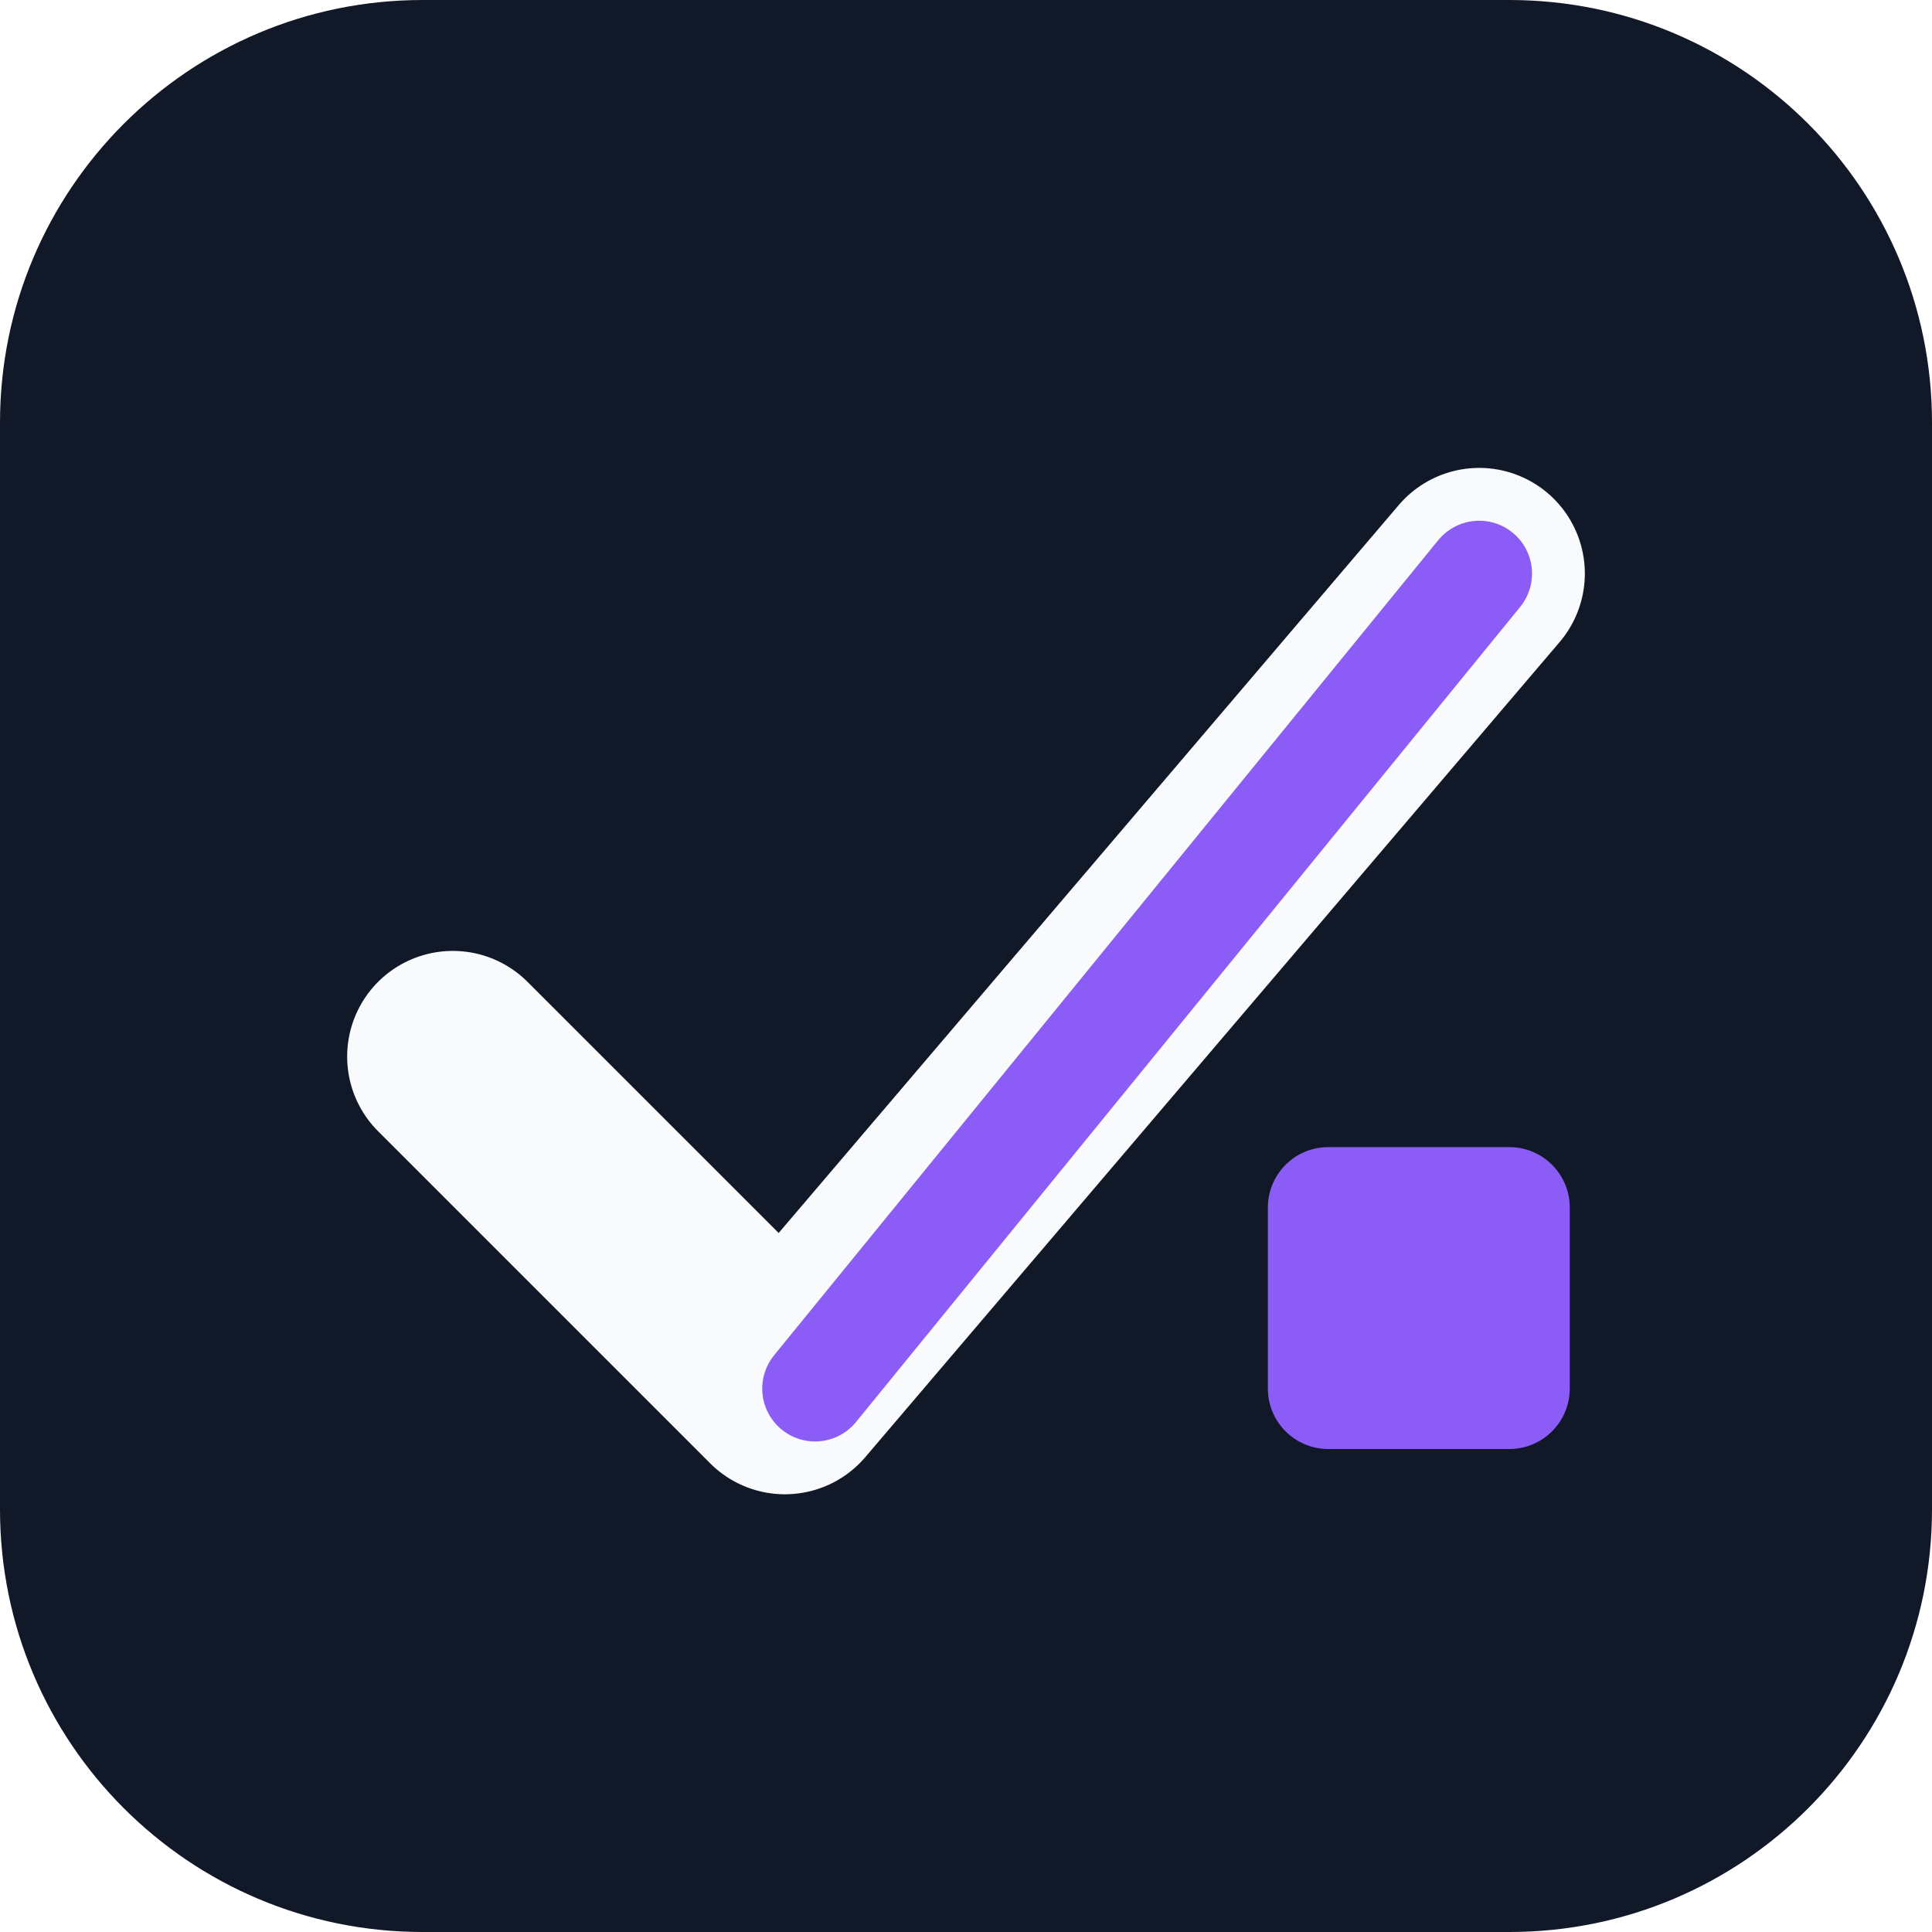
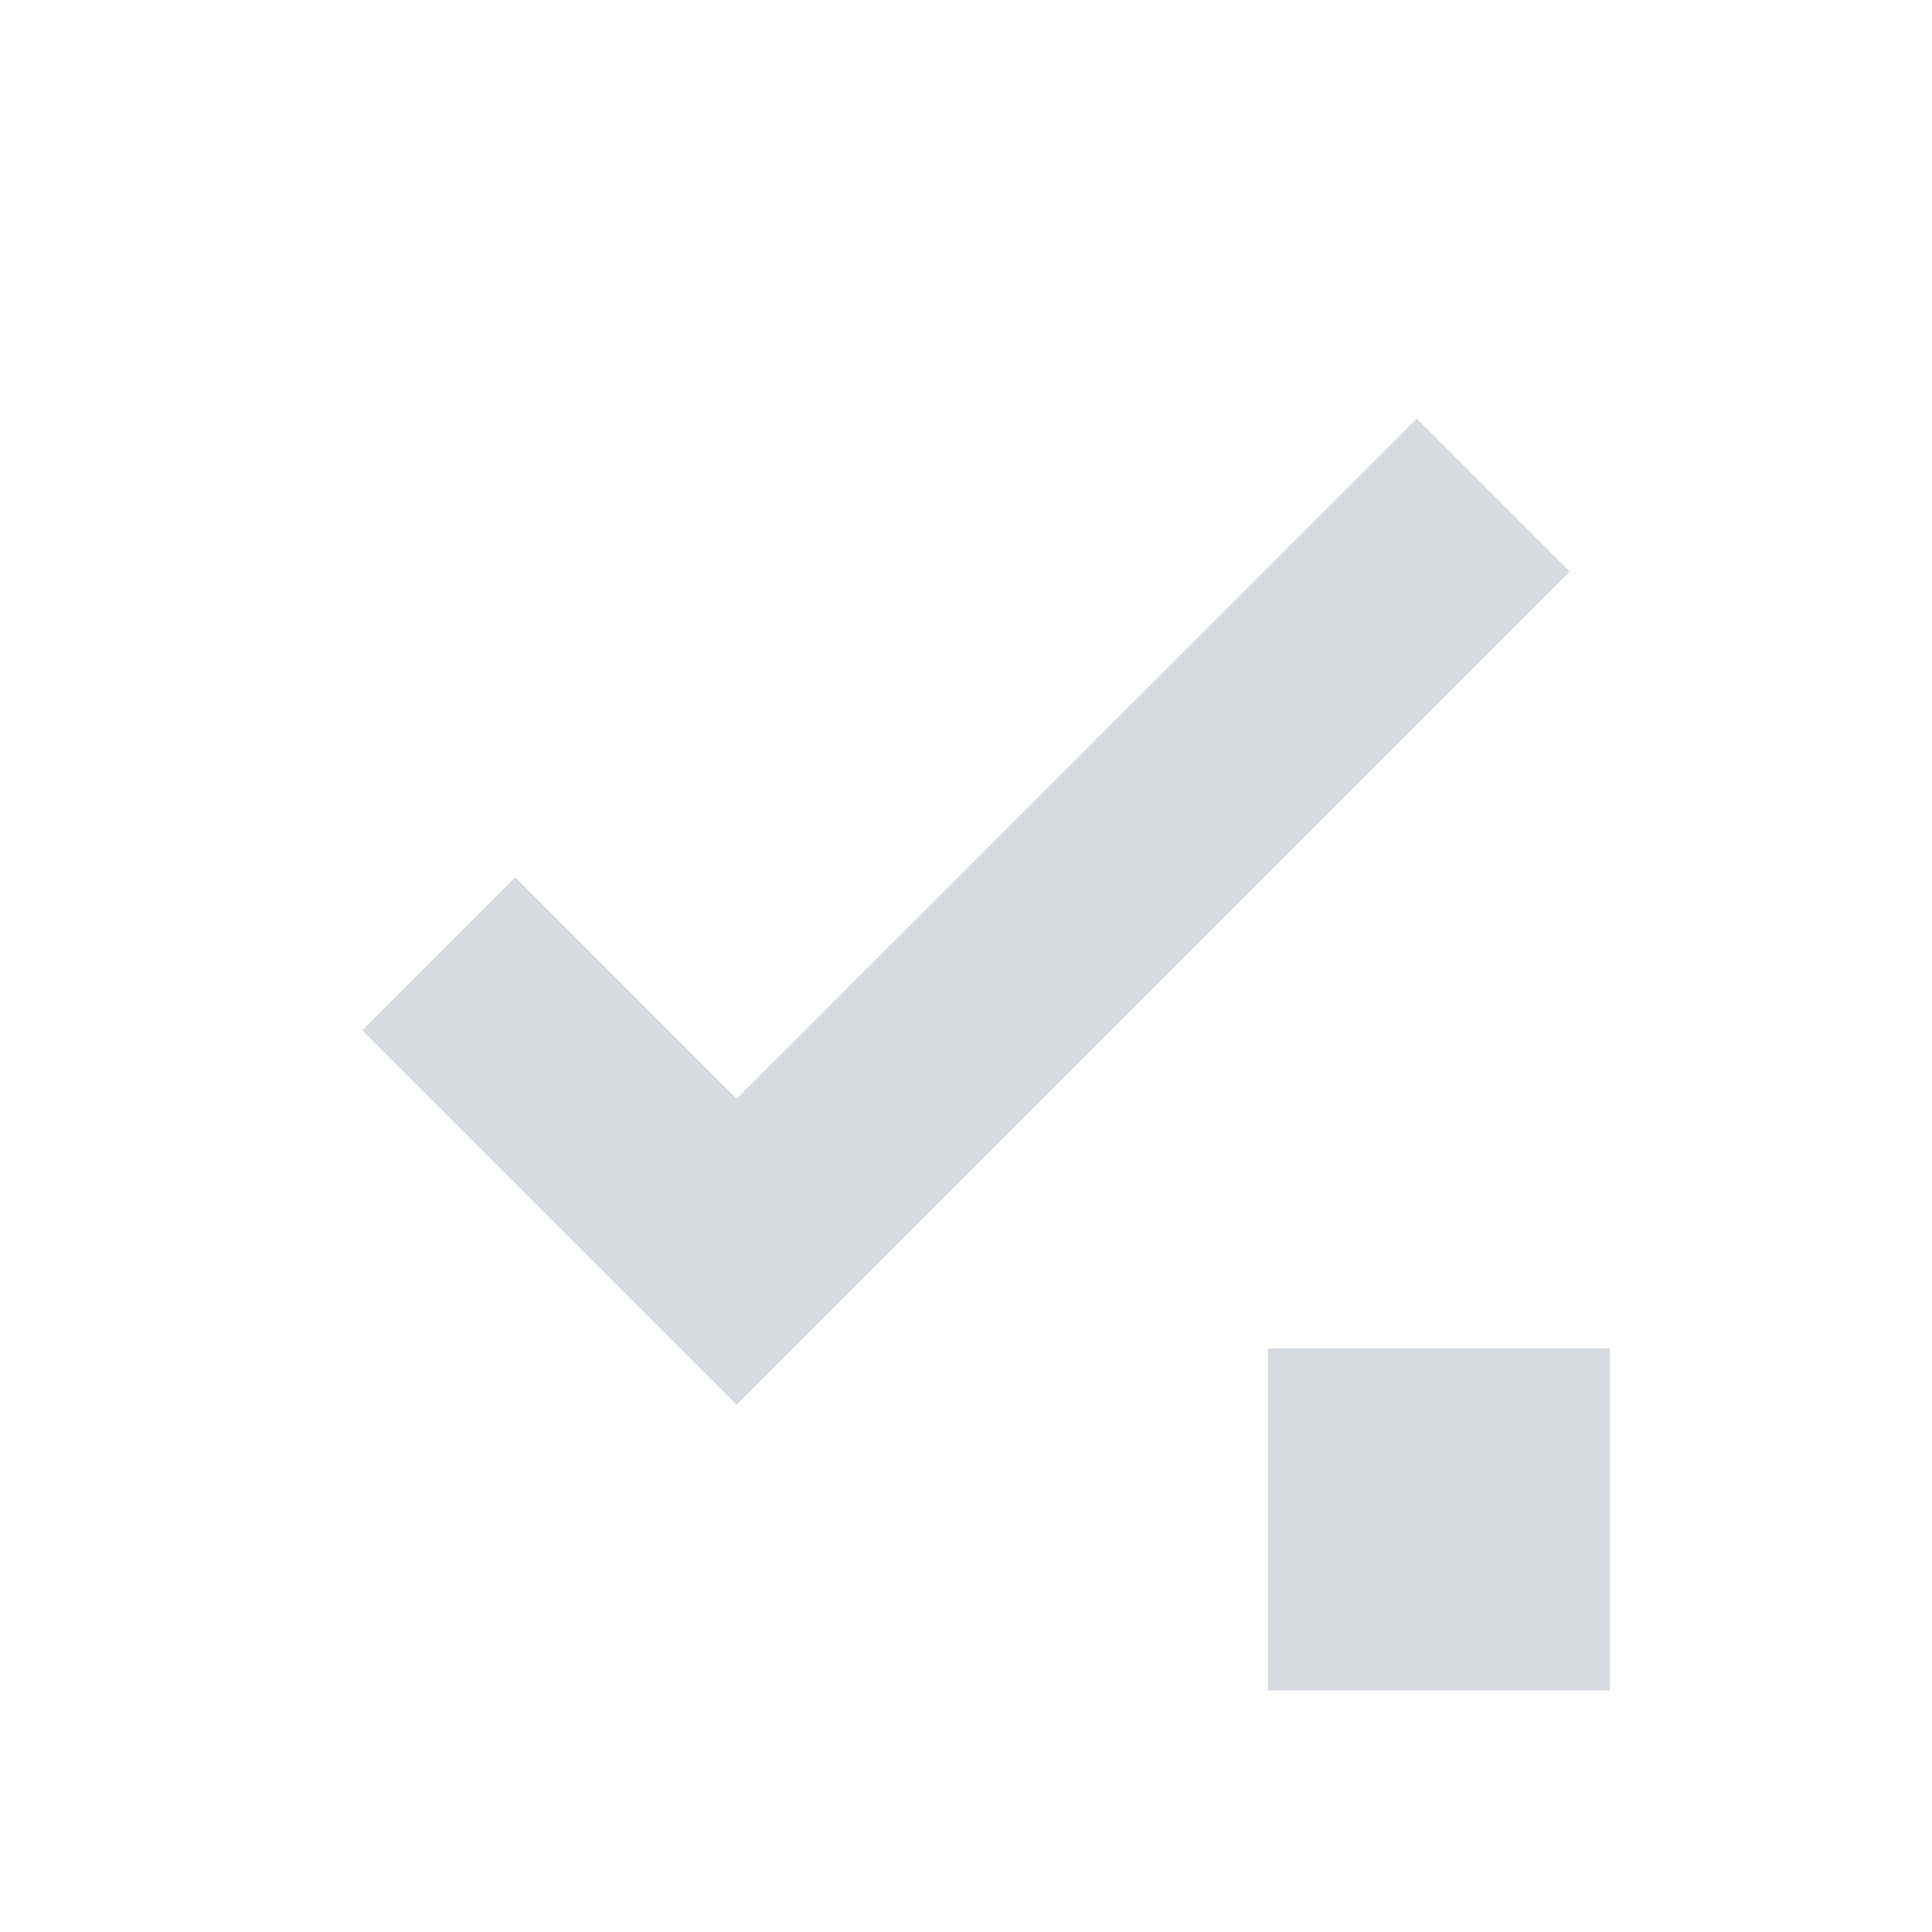
- <svg xmlns="http://www.w3.org/2000/svg" width="128" height="128" viewBox="0 0 128 128" fill="none">
-   <rect width="128" height="128" rx="28" fill="#111827" />
-   <path d="M30 70L52 92L98 38" stroke="#F8FAFC" stroke-width="14" stroke-linecap="round" stroke-linejoin="round" />
-   <path d="M54 92L98 38" stroke="#8B5CF6" stroke-width="7" stroke-linecap="round" />
-   <rect x="84" y="76" width="20" height="20" rx="4" fill="#8B5CF6" />
+ <svg xmlns="http://www.w3.org/2000/svg" viewBox="0 0 24 24">
+   <path fill="#D7DAE0" d="M9.15 17.45 4.5 12.8l1.9-1.9 2.75 2.75L17.6 5.2l1.9 1.9L9.15 17.45Z" />
+   <path fill="#D7DAE0" d="M15.75 16.75h4.25V21h-4.25v-4.25Z" />
</svg>
